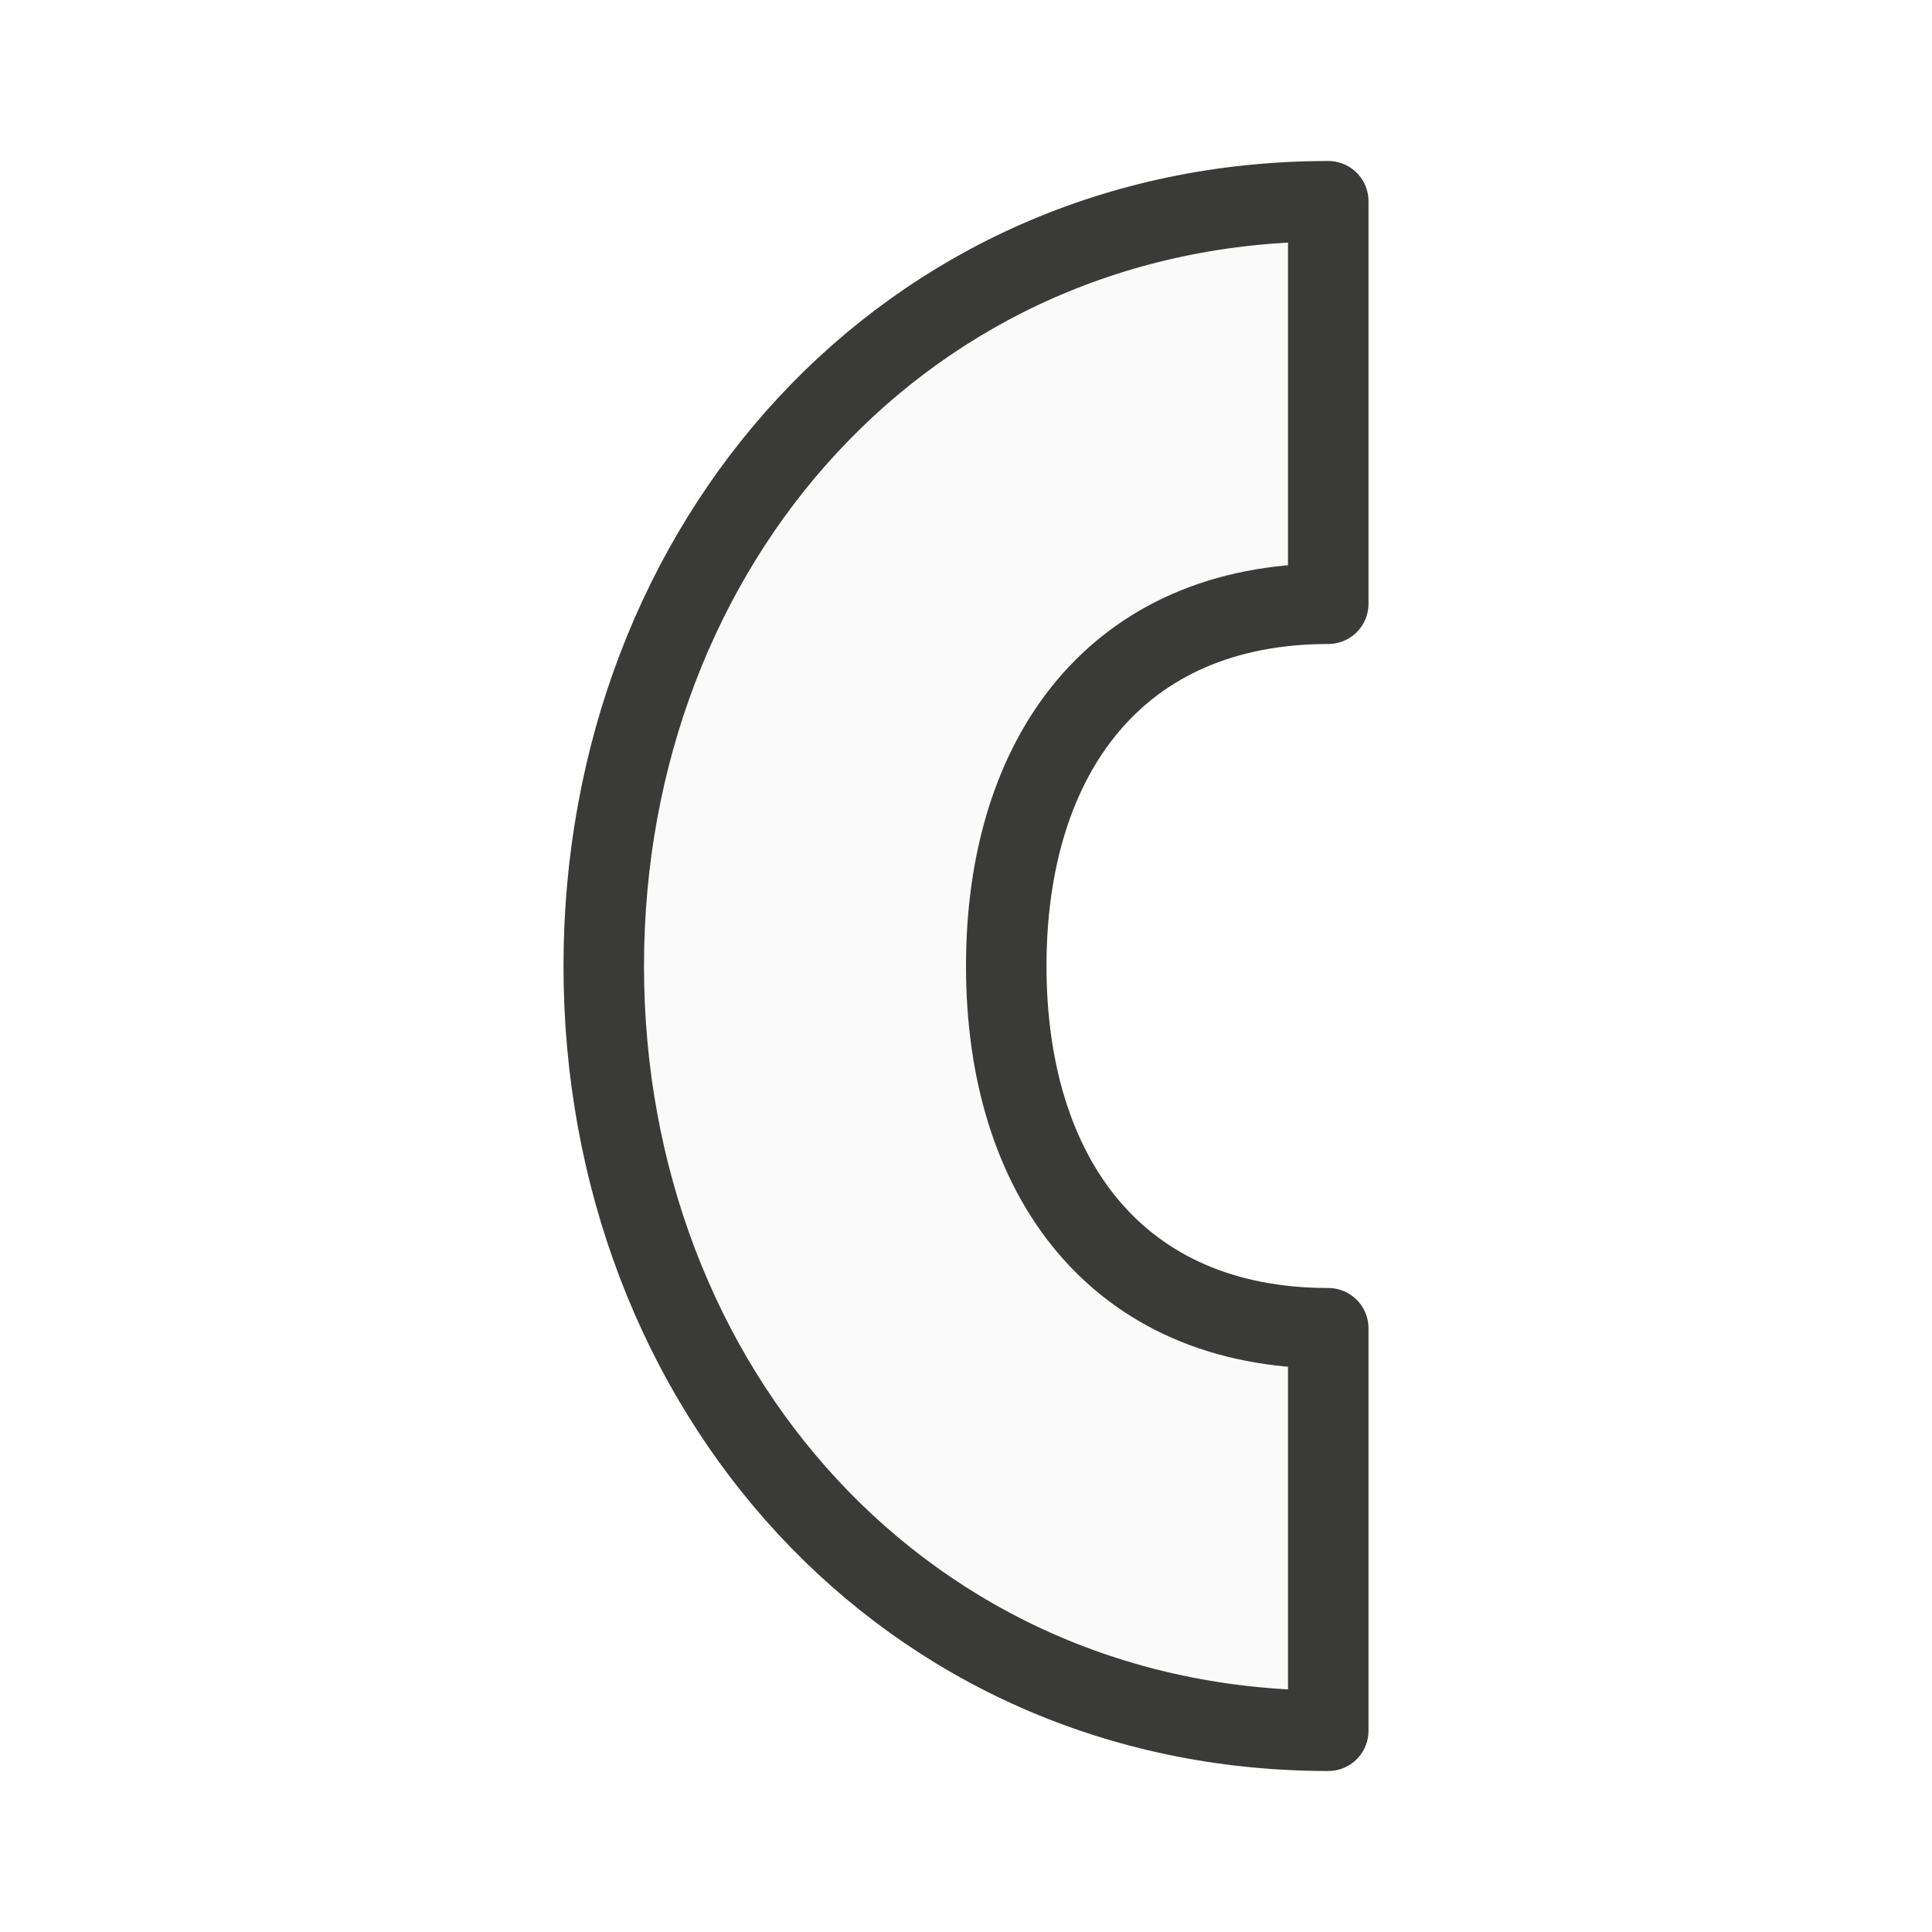
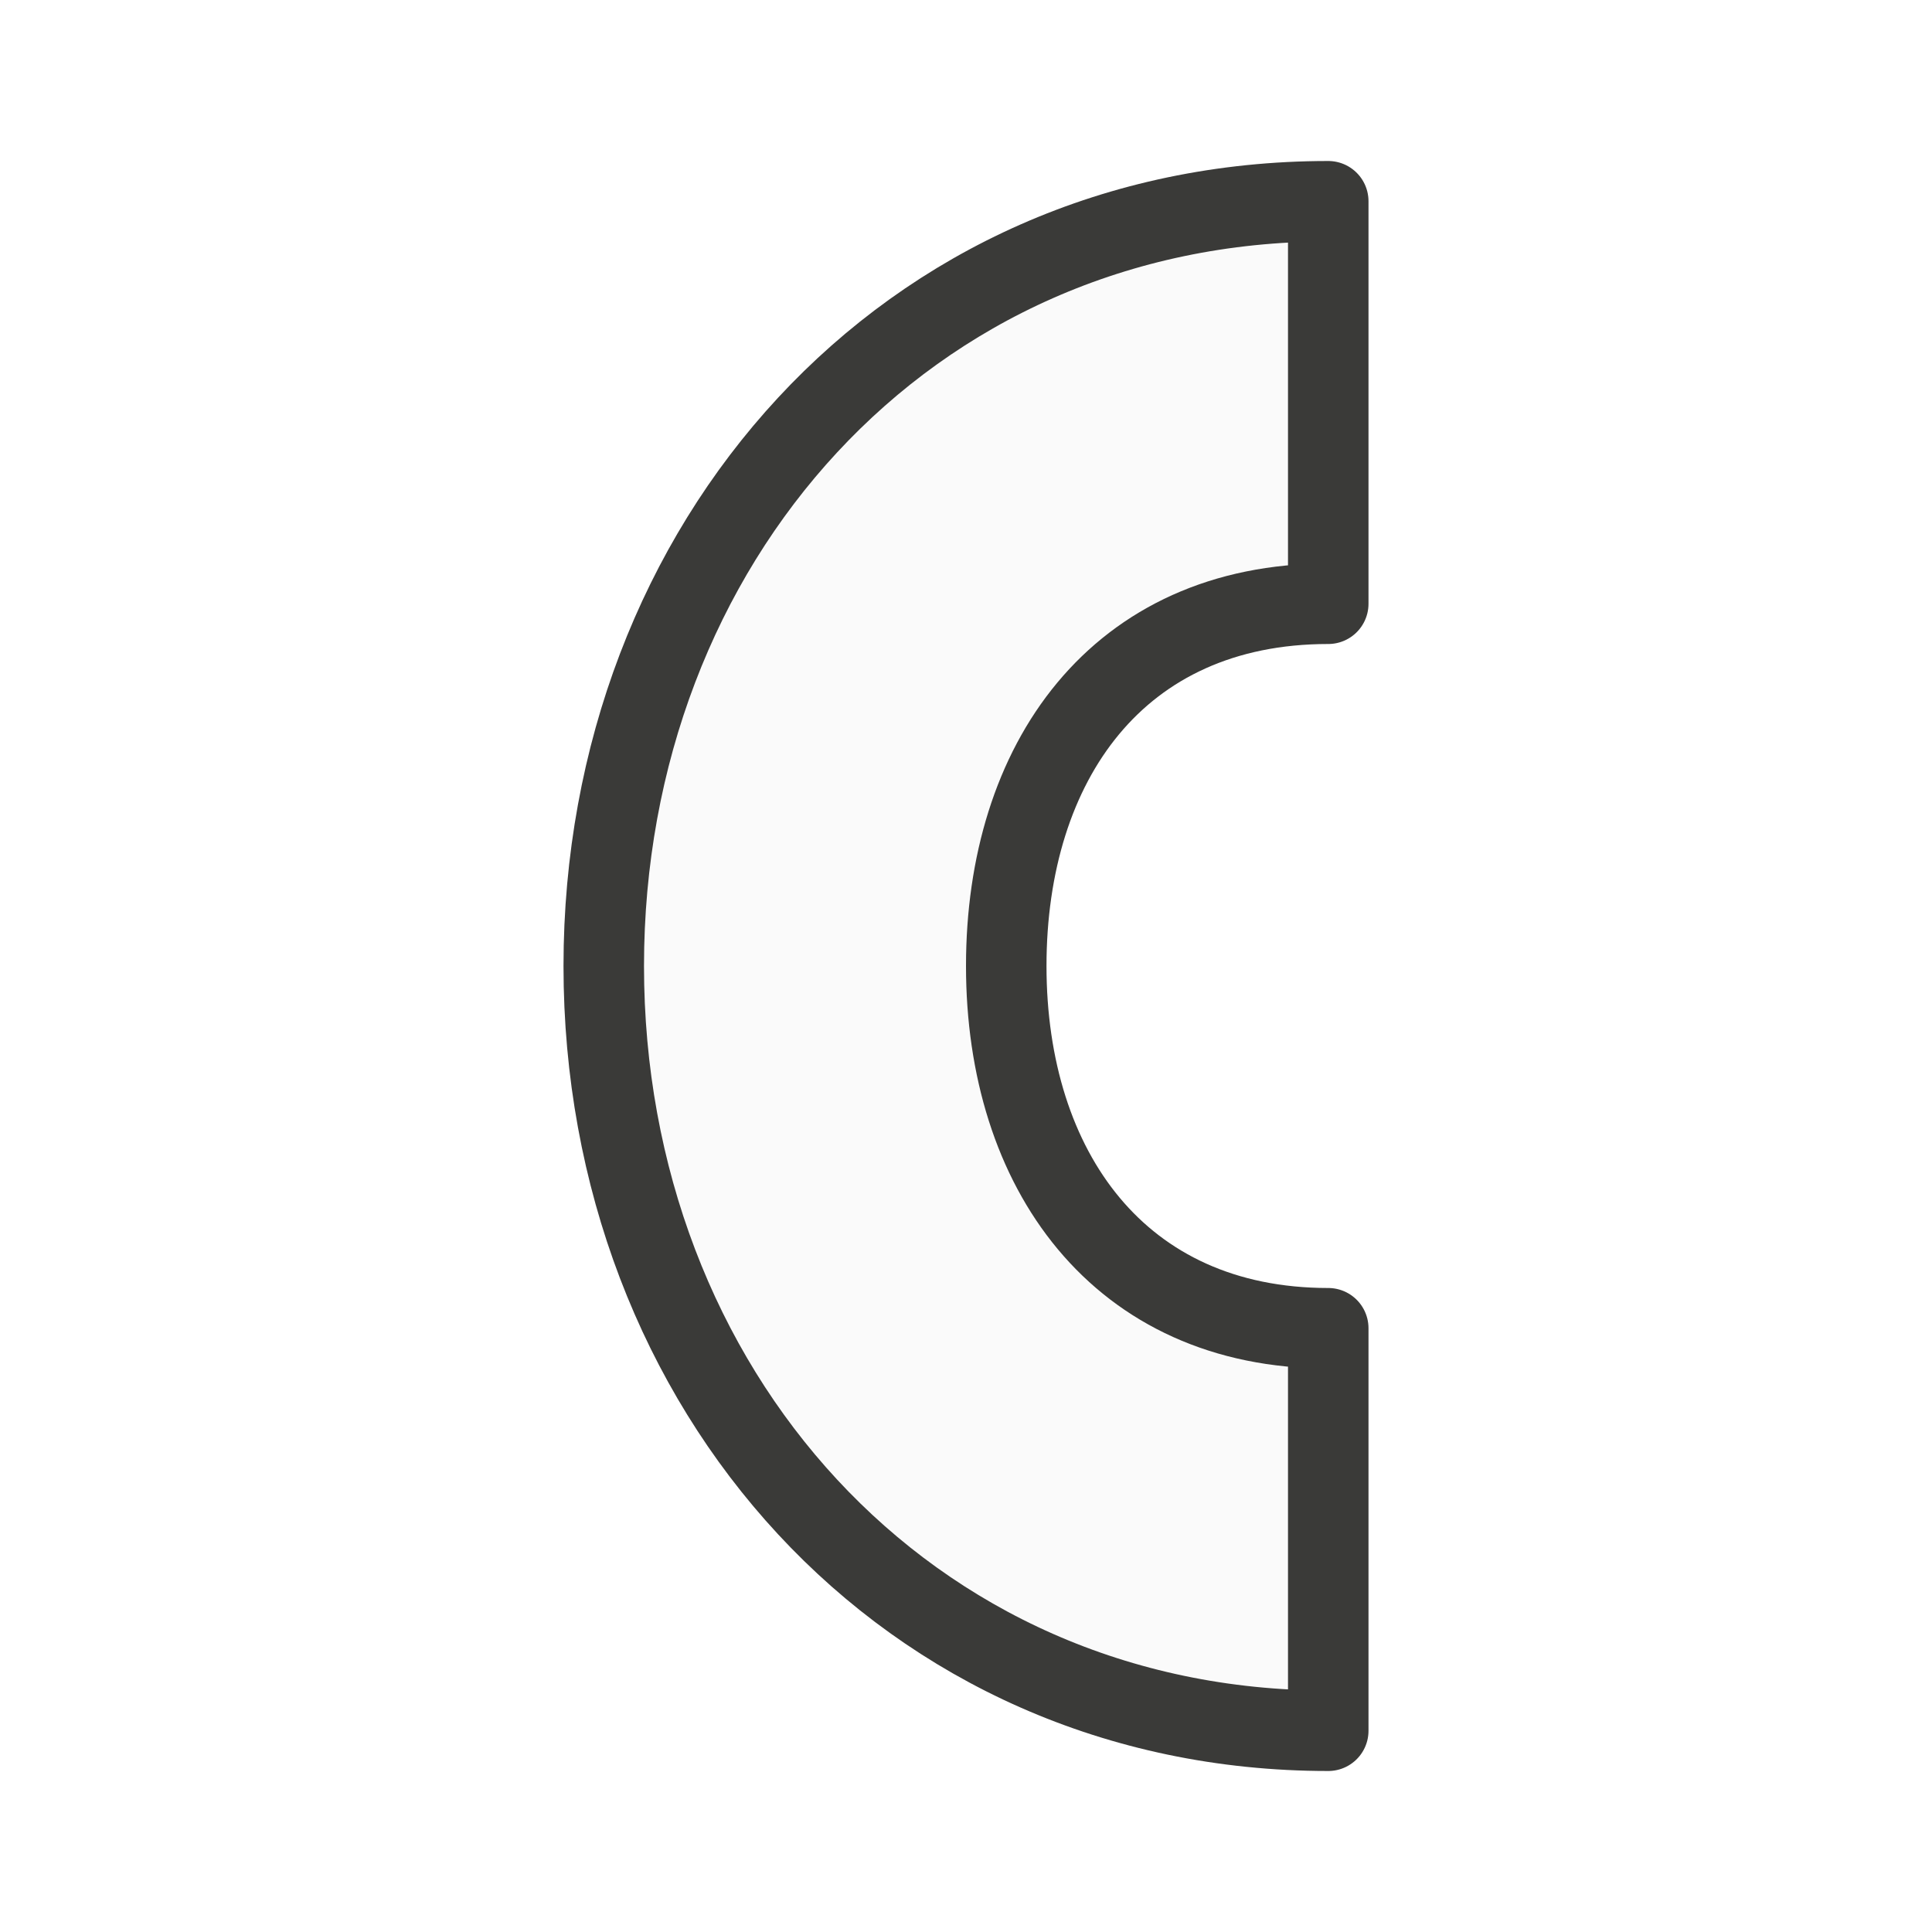
<svg xmlns="http://www.w3.org/2000/svg" viewBox="0 0 24 24">
-   <path class="icn icn--shape-color" d="m16.5 2.5c-5.247 0-9 4.253-9 9.5s3.753 9.5 9 9.5v-5c-2.623 0-4-1.877-4-4.5s1.377-4.5 4-4.5z" fill="#fafafa" stroke="#3a3a38" stroke-linecap="round" stroke-linejoin="round" />
+   <path class="icn icn--shape-color" d="m16.5 2.5c-5.25 0-9 4.25-9 9.5s3.75 9.5 9 9.5v-5c-2.6 0-4-1.97-4-4.5s1.38-4.5 4-4.5z" fill="#fafafa" stroke="#3a3a38" stroke-linecap="round" stroke-linejoin="round" />
</svg>
